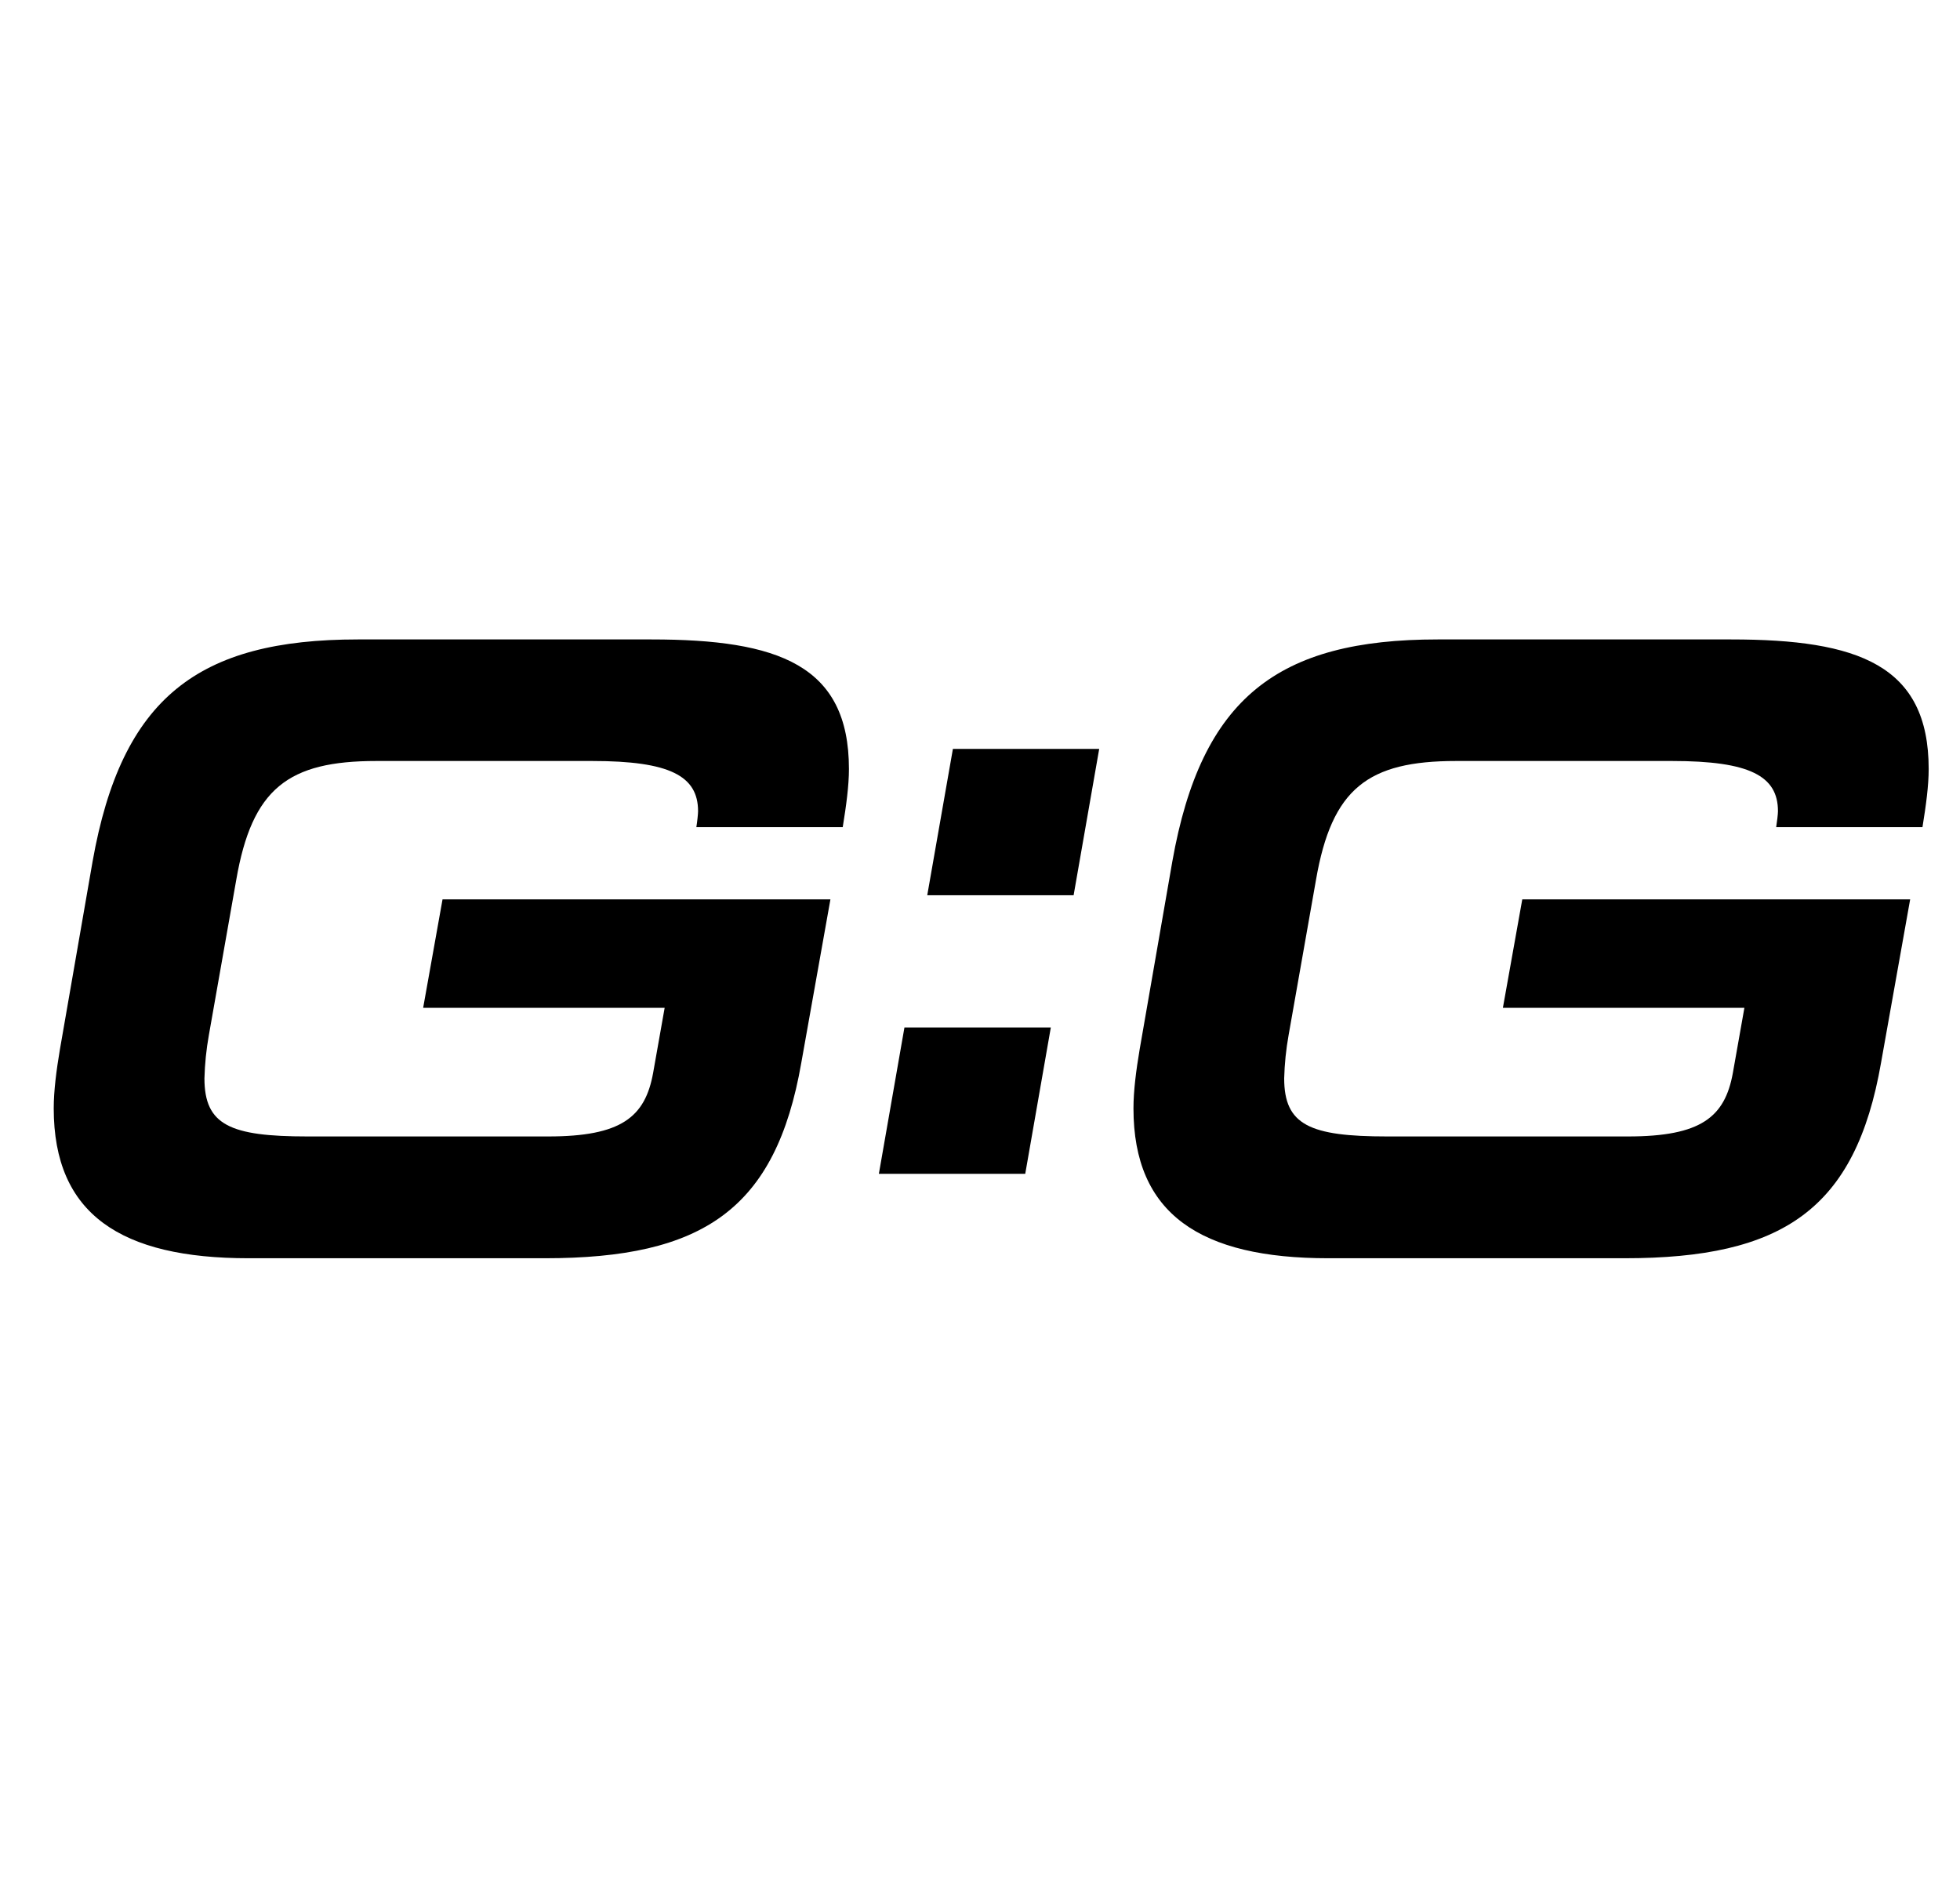
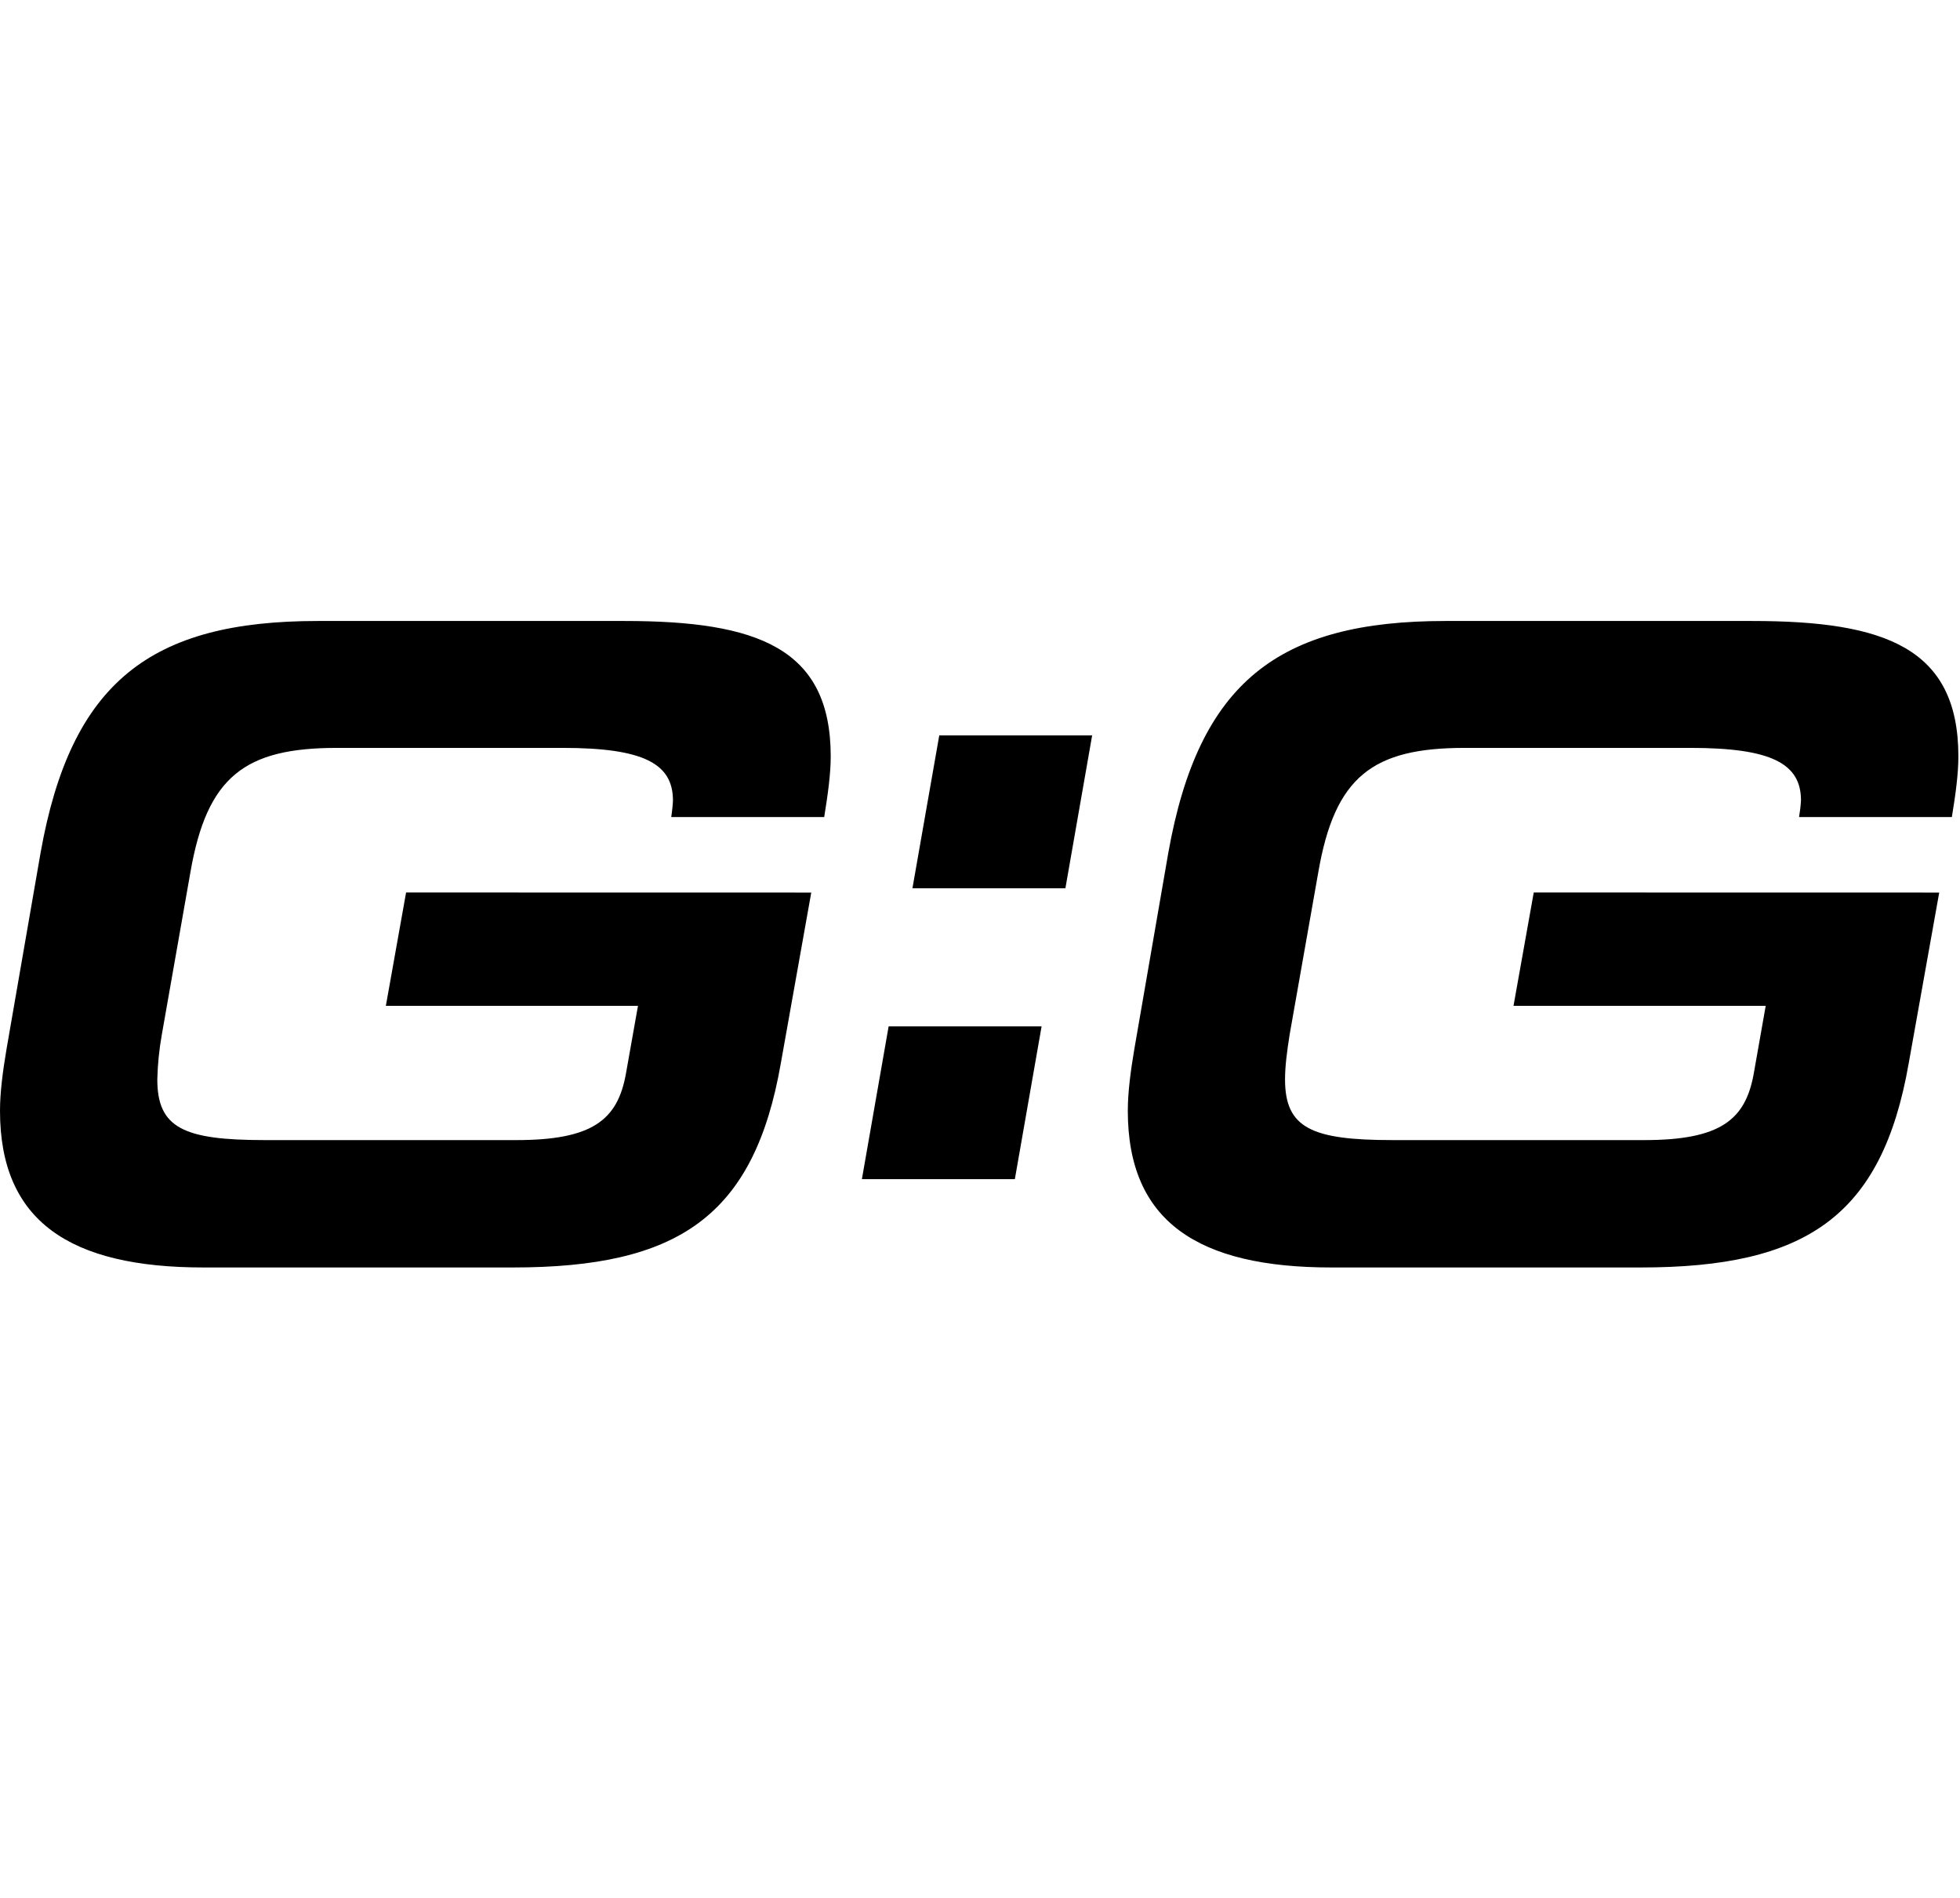
<svg xmlns="http://www.w3.org/2000/svg" width="25.281" height="24.477" viewBox="0 0 25.281 24.477">
-   <path d="M10.711 11.602l-.375 2.104c-.33 1.899-1.273 2.524-3.309 2.524H3.206c-1.648 0-2.513-.568-2.513-1.933 0-.227.034-.489.08-.762l.421-2.422c.375-2.115 1.364-2.865 3.422-2.865h3.787c1.637 0 2.547.33 2.547 1.671 0 .216-.034.466-.08.75H8.982c.011-.068.022-.17.022-.205 0-.455-.364-.648-1.364-.648H4.855c-1.137 0-1.604.352-1.808 1.535l-.353 2.001a3.71 3.71 0 0 0-.057.557c0 .603.33.75 1.33.75h3.104c.943 0 1.25-.25 1.353-.818L8.573 13H5.458l.25-1.399h5.003zM11.666 13.253h1.888l-.33 1.888h-1.888l.33-1.888zm.625-3.593h1.887l-.33 1.888H11.96l.331-1.888zM24.638 11.602l-.375 2.104c-.33 1.899-1.273 2.524-3.309 2.524h-3.821c-1.648 0-2.513-.568-2.513-1.933 0-.227.034-.489.08-.762l.421-2.422c.375-2.115 1.364-2.865 3.422-2.865h3.787c1.637 0 2.547.33 2.547 1.671 0 .216-.034.466-.08.75H22.91c.011-.068.023-.17.023-.205 0-.455-.364-.648-1.365-.648h-2.786c-1.137 0-1.604.352-1.808 1.535l-.353 2.001a3.71 3.71 0 0 0-.057.557c0 .603.33.75 1.33.75h3.104c.943 0 1.25-.25 1.353-.818L22.5 13h-3.115l.25-1.399h5.003z" />
+   <path d="M10.464 11.513l-.392 2.199c-.345 1.983-1.33 2.637-3.457 2.637h-3.99C.904 16.349 0 15.755 0 14.328c0-.237.036-.511.084-.795l.439-2.531C.915 8.794 1.948 8.01 4.098 8.01h3.956c1.71 0 2.661.345 2.661 1.746 0 .226-.036.486-.084.783H8.658c.011-.071.022-.178.022-.214 0-.476-.38-.678-1.424-.678h-2.91c-1.188 0-1.676.369-1.89 1.604l-.368 2.09a3.813 3.813 0 0 0-.059.582c0 .63.344.783 1.388.783H6.66c.985 0 1.306-.262 1.413-.854l.156-.878H4.977l.261-1.462 5.226.001zM11.462 13.239h1.973l-.345 1.971h-1.973l.345-1.971zm.653-3.753h1.972l-.345 1.972h-1.973l.346-1.972zM25.013 11.513l-.393 2.199c-.345 1.983-1.33 2.637-3.457 2.637h-3.991c-1.722 0-2.625-.594-2.625-2.021 0-.237.036-.511.084-.795l.438-2.531c.393-2.209 1.426-2.992 3.574-2.992H22.6c1.71 0 2.66.345 2.66 1.746 0 .226-.035.486-.084.783h-1.971a1.94 1.94 0 0 0 .025-.214c0-.476-.381-.678-1.427-.678h-2.91c-1.188 0-1.676.369-1.889 1.604l-.369 2.09c-.036.226-.06.416-.06.582 0 .63.345.783 1.39.783h3.242c.985 0 1.306-.262 1.413-.854l.155-.878h-3.253l.261-1.462 5.23.001z" />
</svg>
